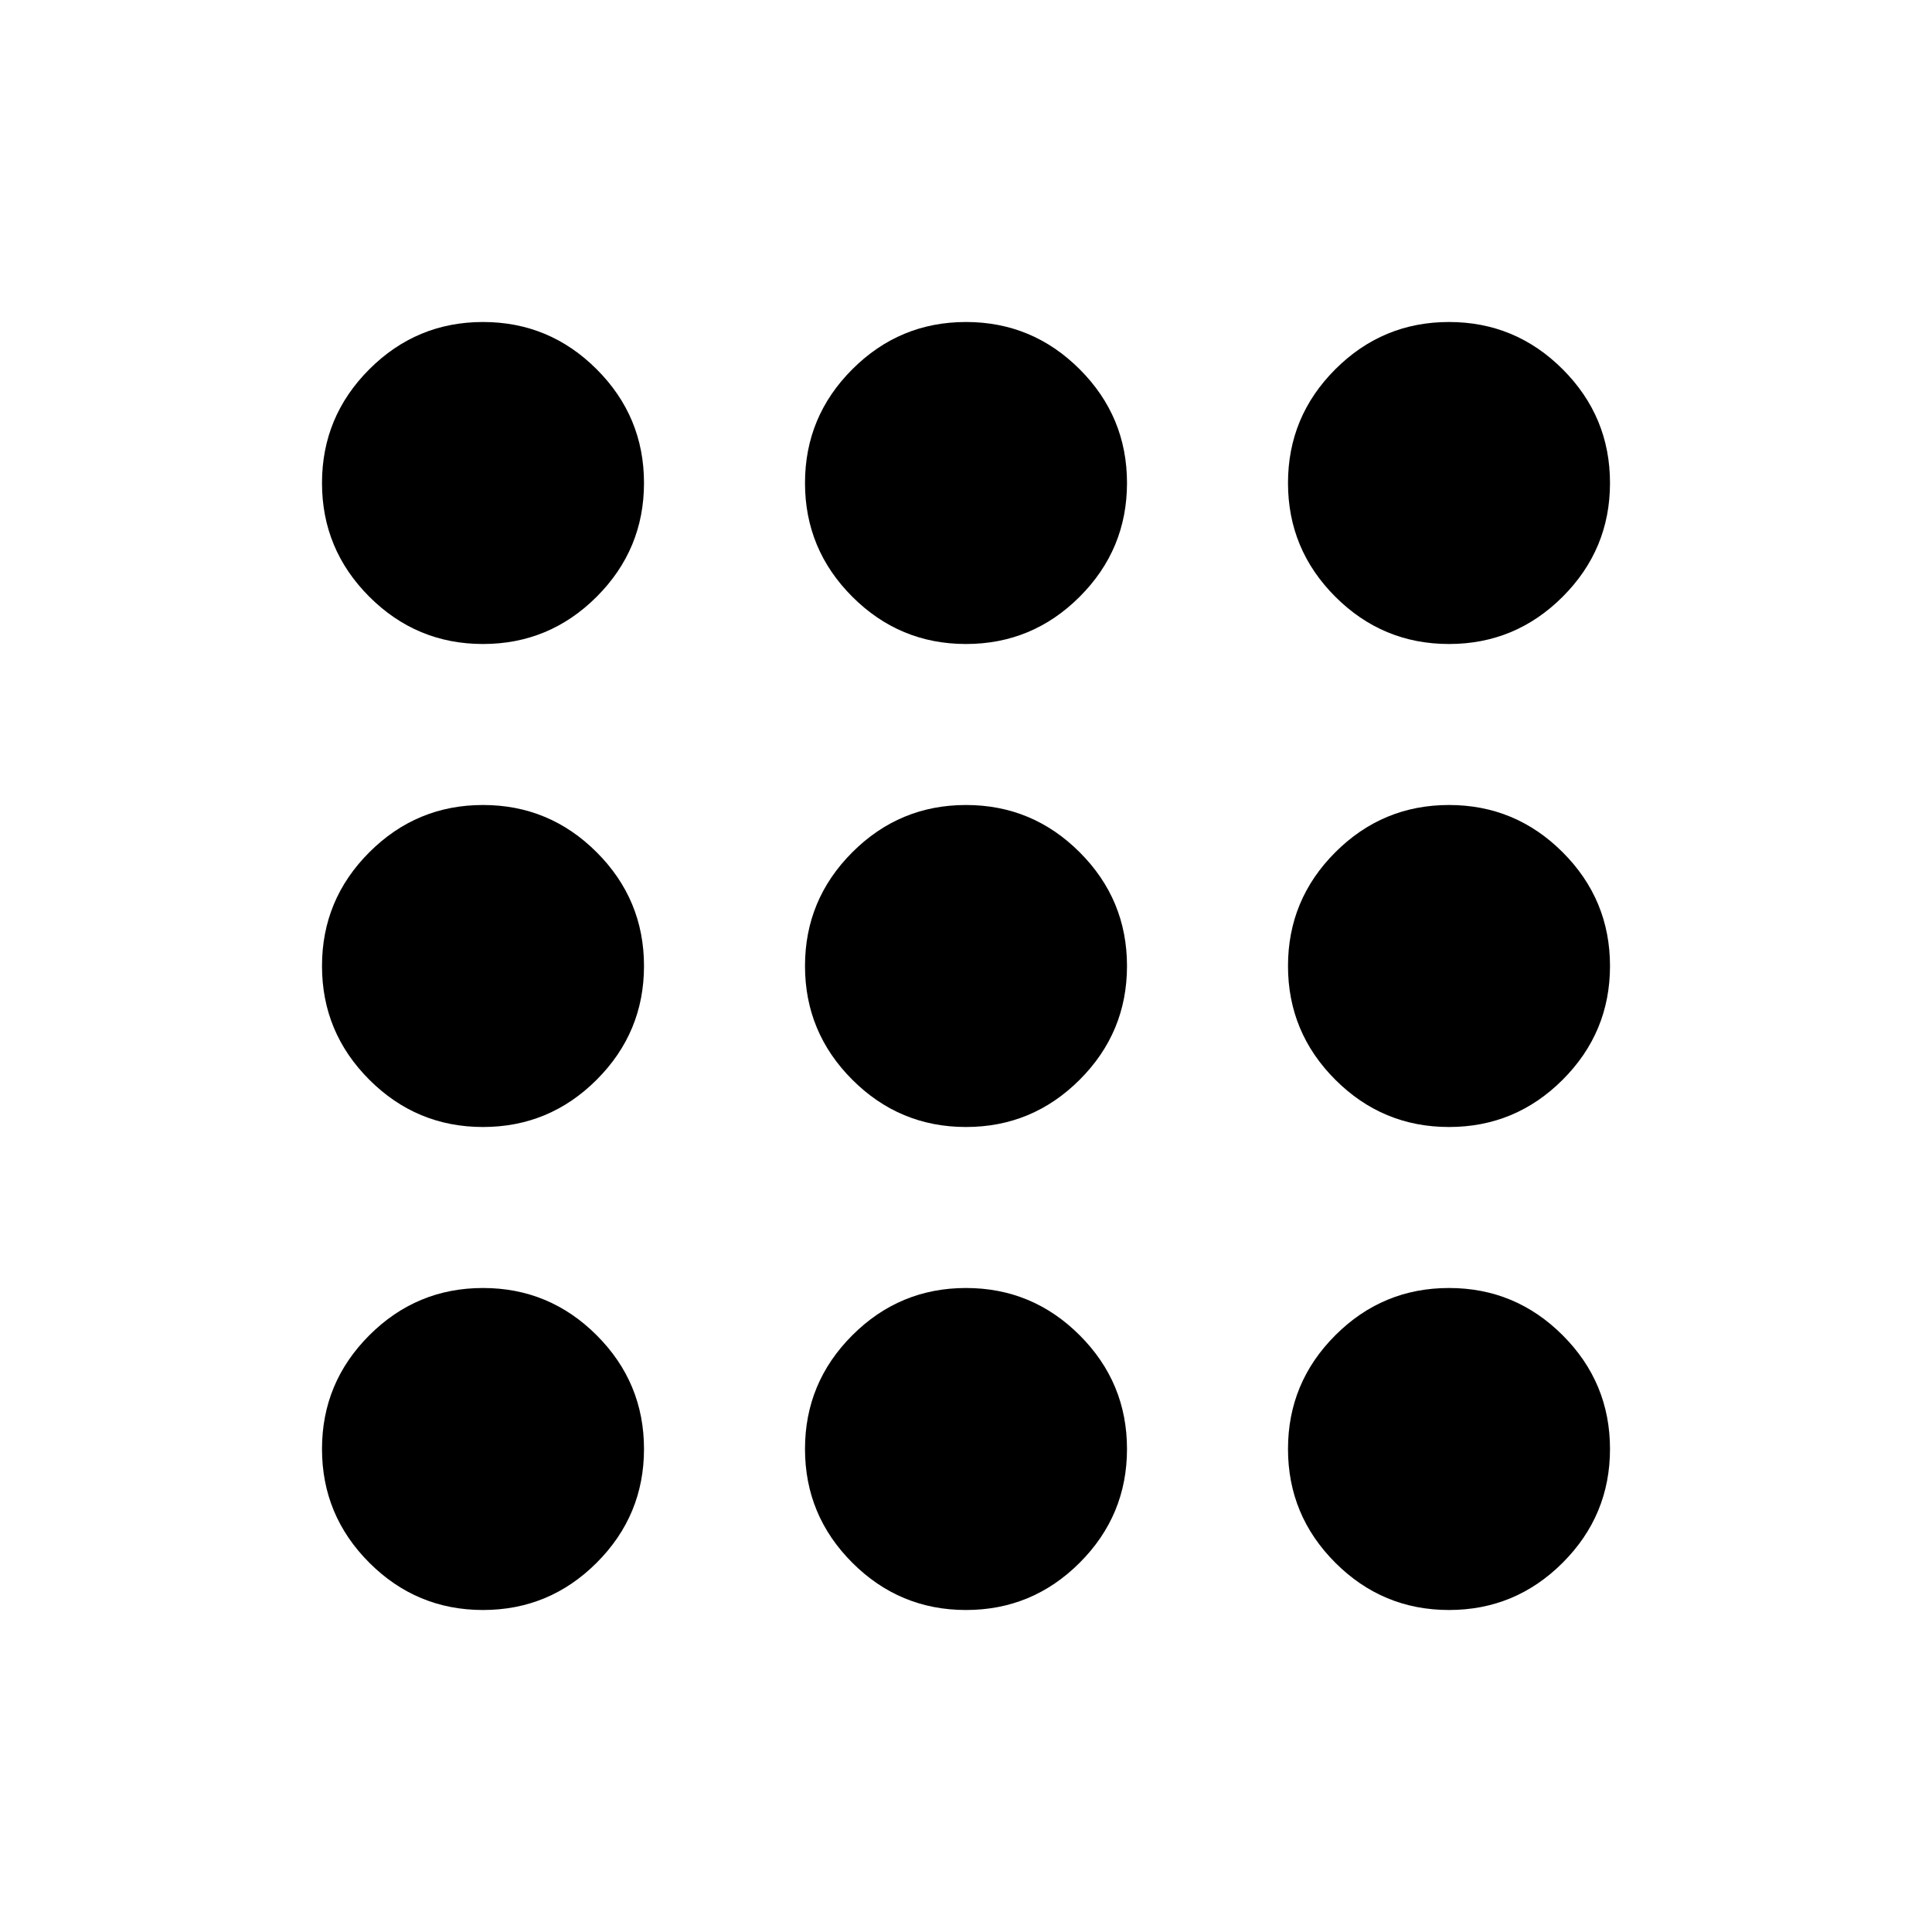
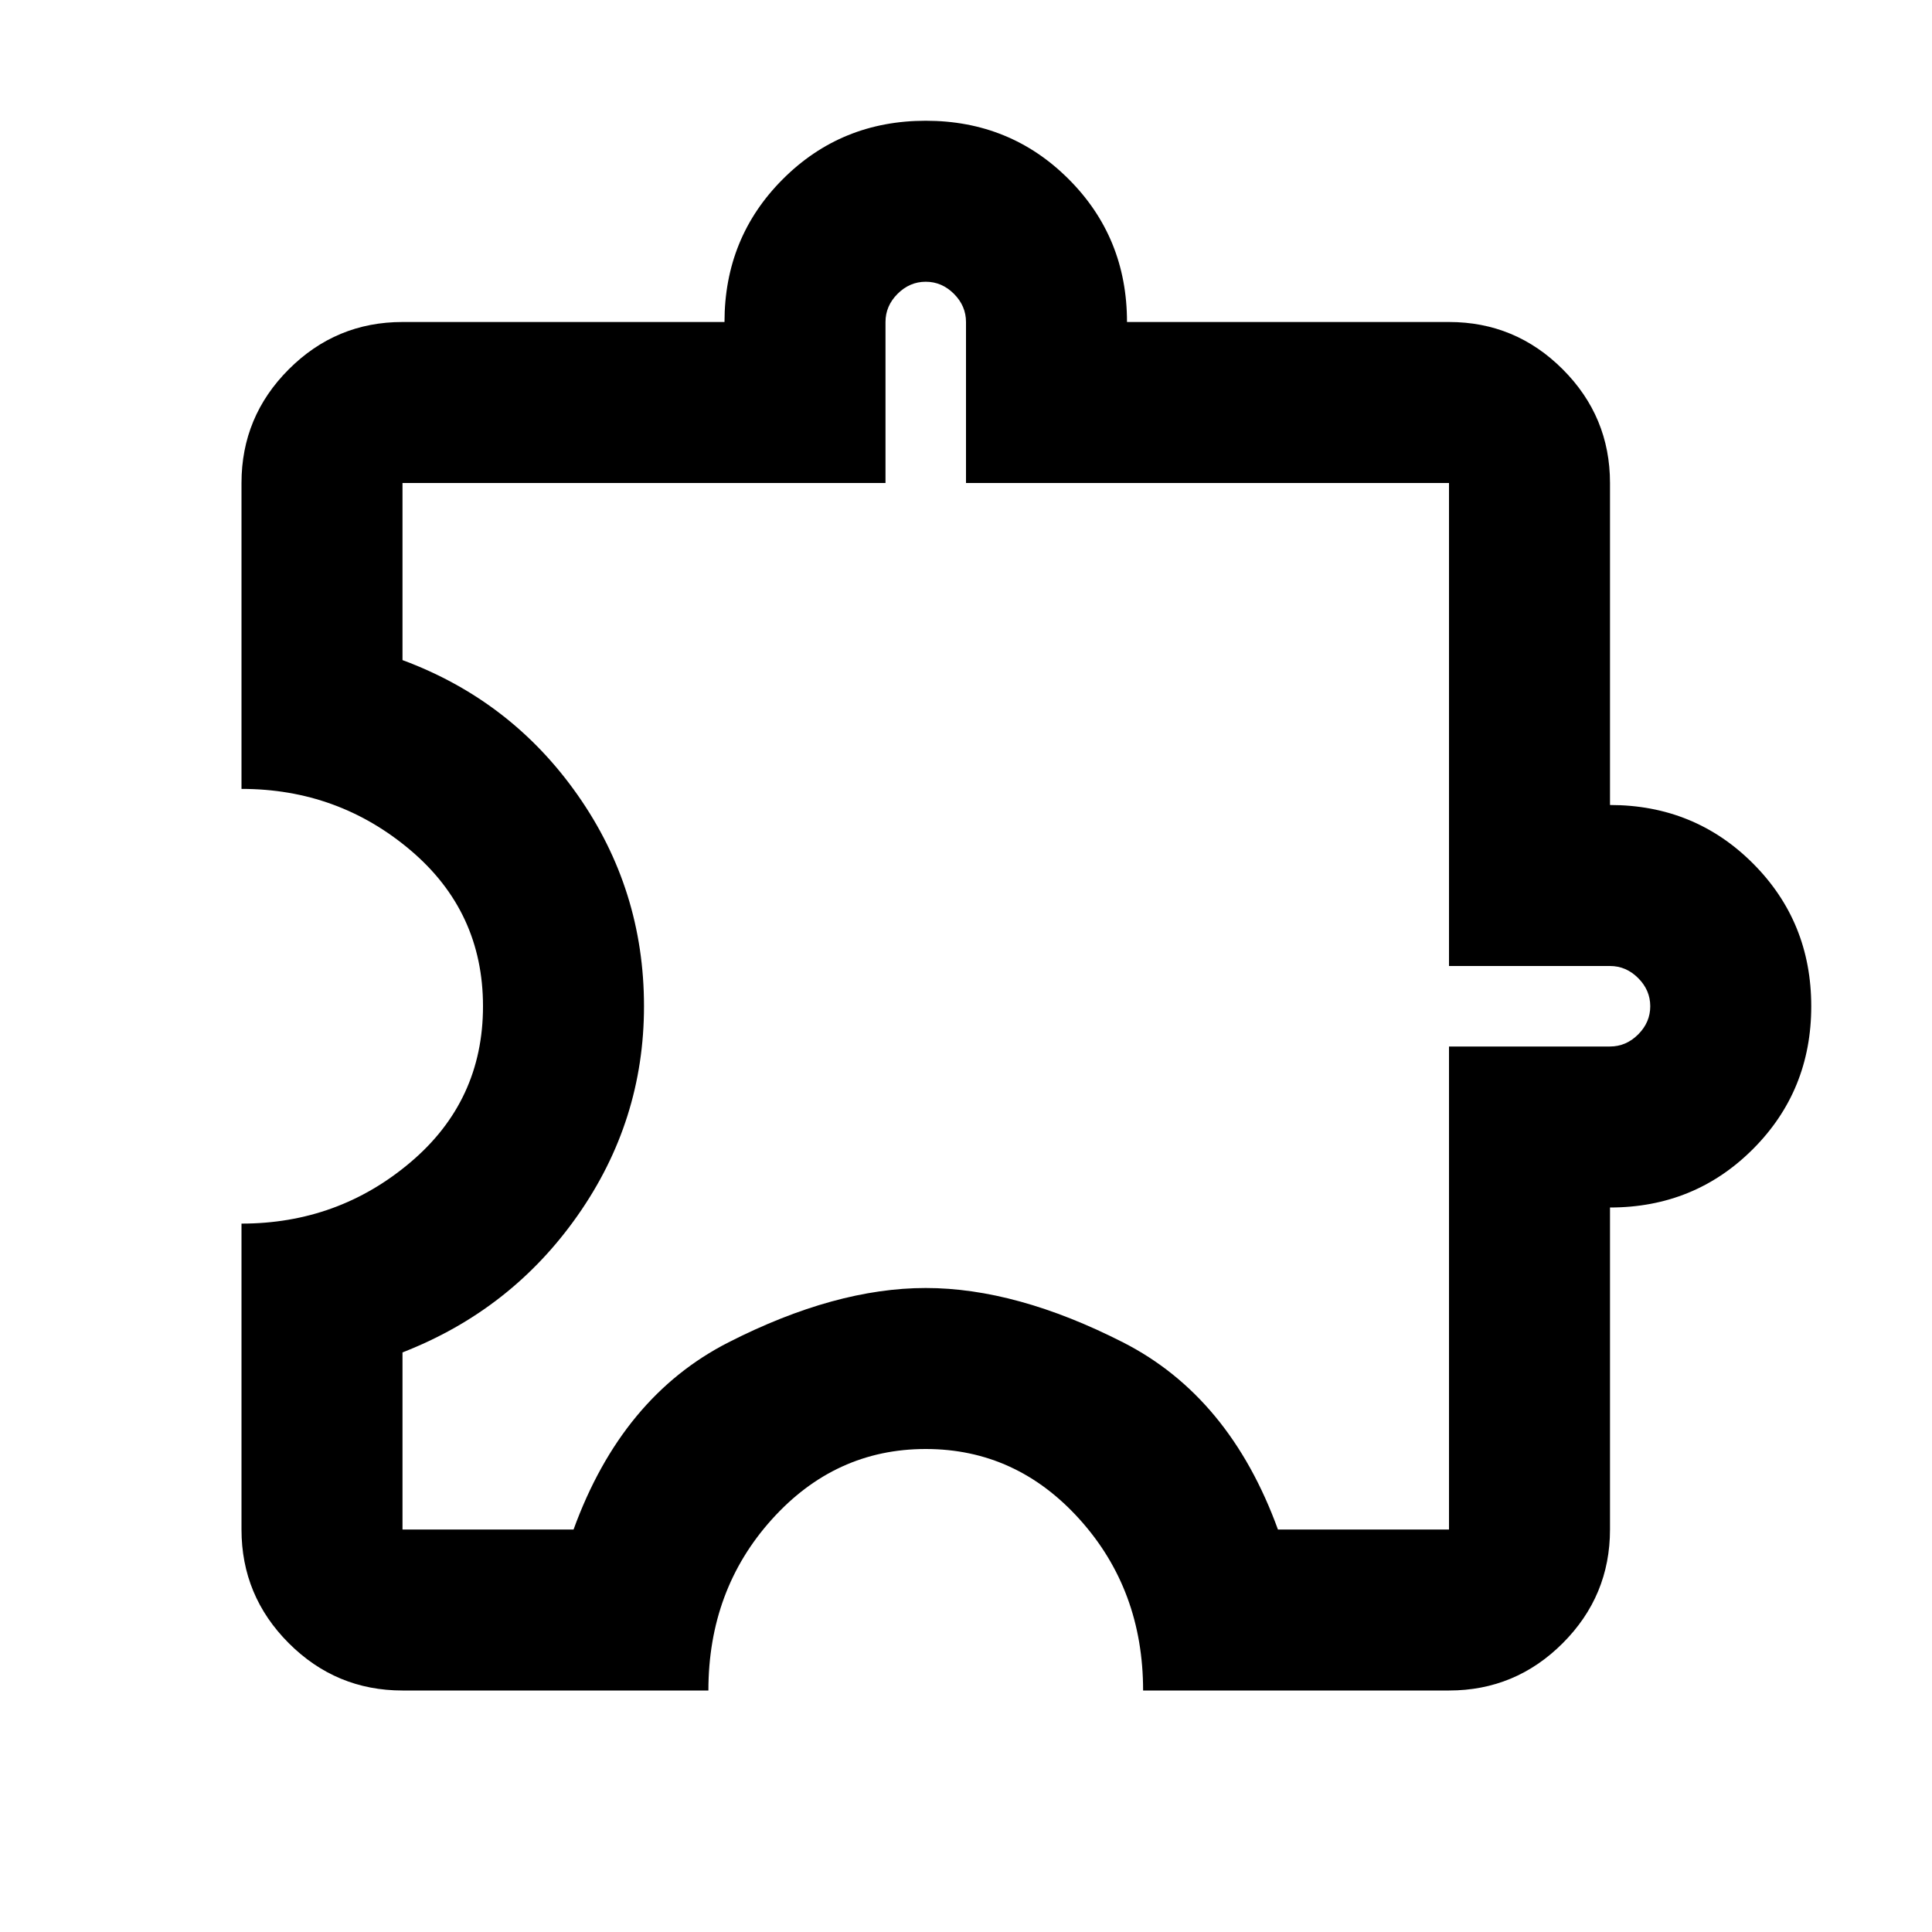
<svg xmlns="http://www.w3.org/2000/svg" height="24px" viewBox="0 -960 960 960" width="24px" fill="black">
-   <path d="M240-160q-33 0-56.5-23.5T160-240q0-33 23.5-56.5T240-320q33 0 56.5 23.5T320-240q0 33-23.5 56.5T240-160Zm240 0q-33 0-56.5-23.5T400-240q0-33 23.5-56.5T480-320q33 0 56.5 23.5T560-240q0 33-23.5 56.5T480-160Zm240 0q-33 0-56.5-23.5T640-240q0-33 23.5-56.5T720-320q33 0 56.5 23.5T800-240q0 33-23.5 56.5T720-160ZM240-400q-33 0-56.5-23.5T160-480q0-33 23.5-56.5T240-560q33 0 56.5 23.5T320-480q0 33-23.5 56.5T240-400Zm240 0q-33 0-56.5-23.5T400-480q0-33 23.5-56.5T480-560q33 0 56.5 23.5T560-480q0 33-23.5 56.5T480-400Zm240 0q-33 0-56.5-23.5T640-480q0-33 23.5-56.5T720-560q33 0 56.5 23.5T800-480q0 33-23.5 56.5T720-400ZM240-640q-33 0-56.5-23.5T160-720q0-33 23.5-56.5T240-800q33 0 56.5 23.5T320-720q0 33-23.5 56.5T240-640Zm240 0q-33 0-56.5-23.5T400-720q0-33 23.5-56.5T480-800q33 0 56.5 23.5T560-720q0 33-23.5 56.5T480-640Zm240 0q-33 0-56.5-23.5T640-720q0-33 23.5-56.5T720-800q33 0 56.5 23.5T800-720q0 33-23.5 56.5T720-640Z" />
+   <path d="M352-120H200q-33 0-56.5-23.5T120-200v-152q48 0 84-30.5t36-77.5q0-47-36-77.5T120-568v-152q0-33 23.5-56.5T200-800h160q0-42 29-71t71-29q42 0 71 29t29 71h160q33 0 56.5 23.5T800-720v160q42 0 71 29t29 71q0 42-29 71t-71 29v160q0 33-23.5 56.5T720-120H568q0-50-31.5-85T460-240q-45 0-76.5 35T352-120Zm-152-80h85q24-66 77-93t98-27q45 0 98 27t77 93h85v-240h80q8 0 14-6t6-14q0-8-6-14t-14-6h-80v-240H480v-80q0-8-6-14t-14-6q-8 0-14 6t-6 14v80H200v88q54 20 87 67t33 105q0 57-33 104t-87 68v88Zm260-260Z" />
</svg>
